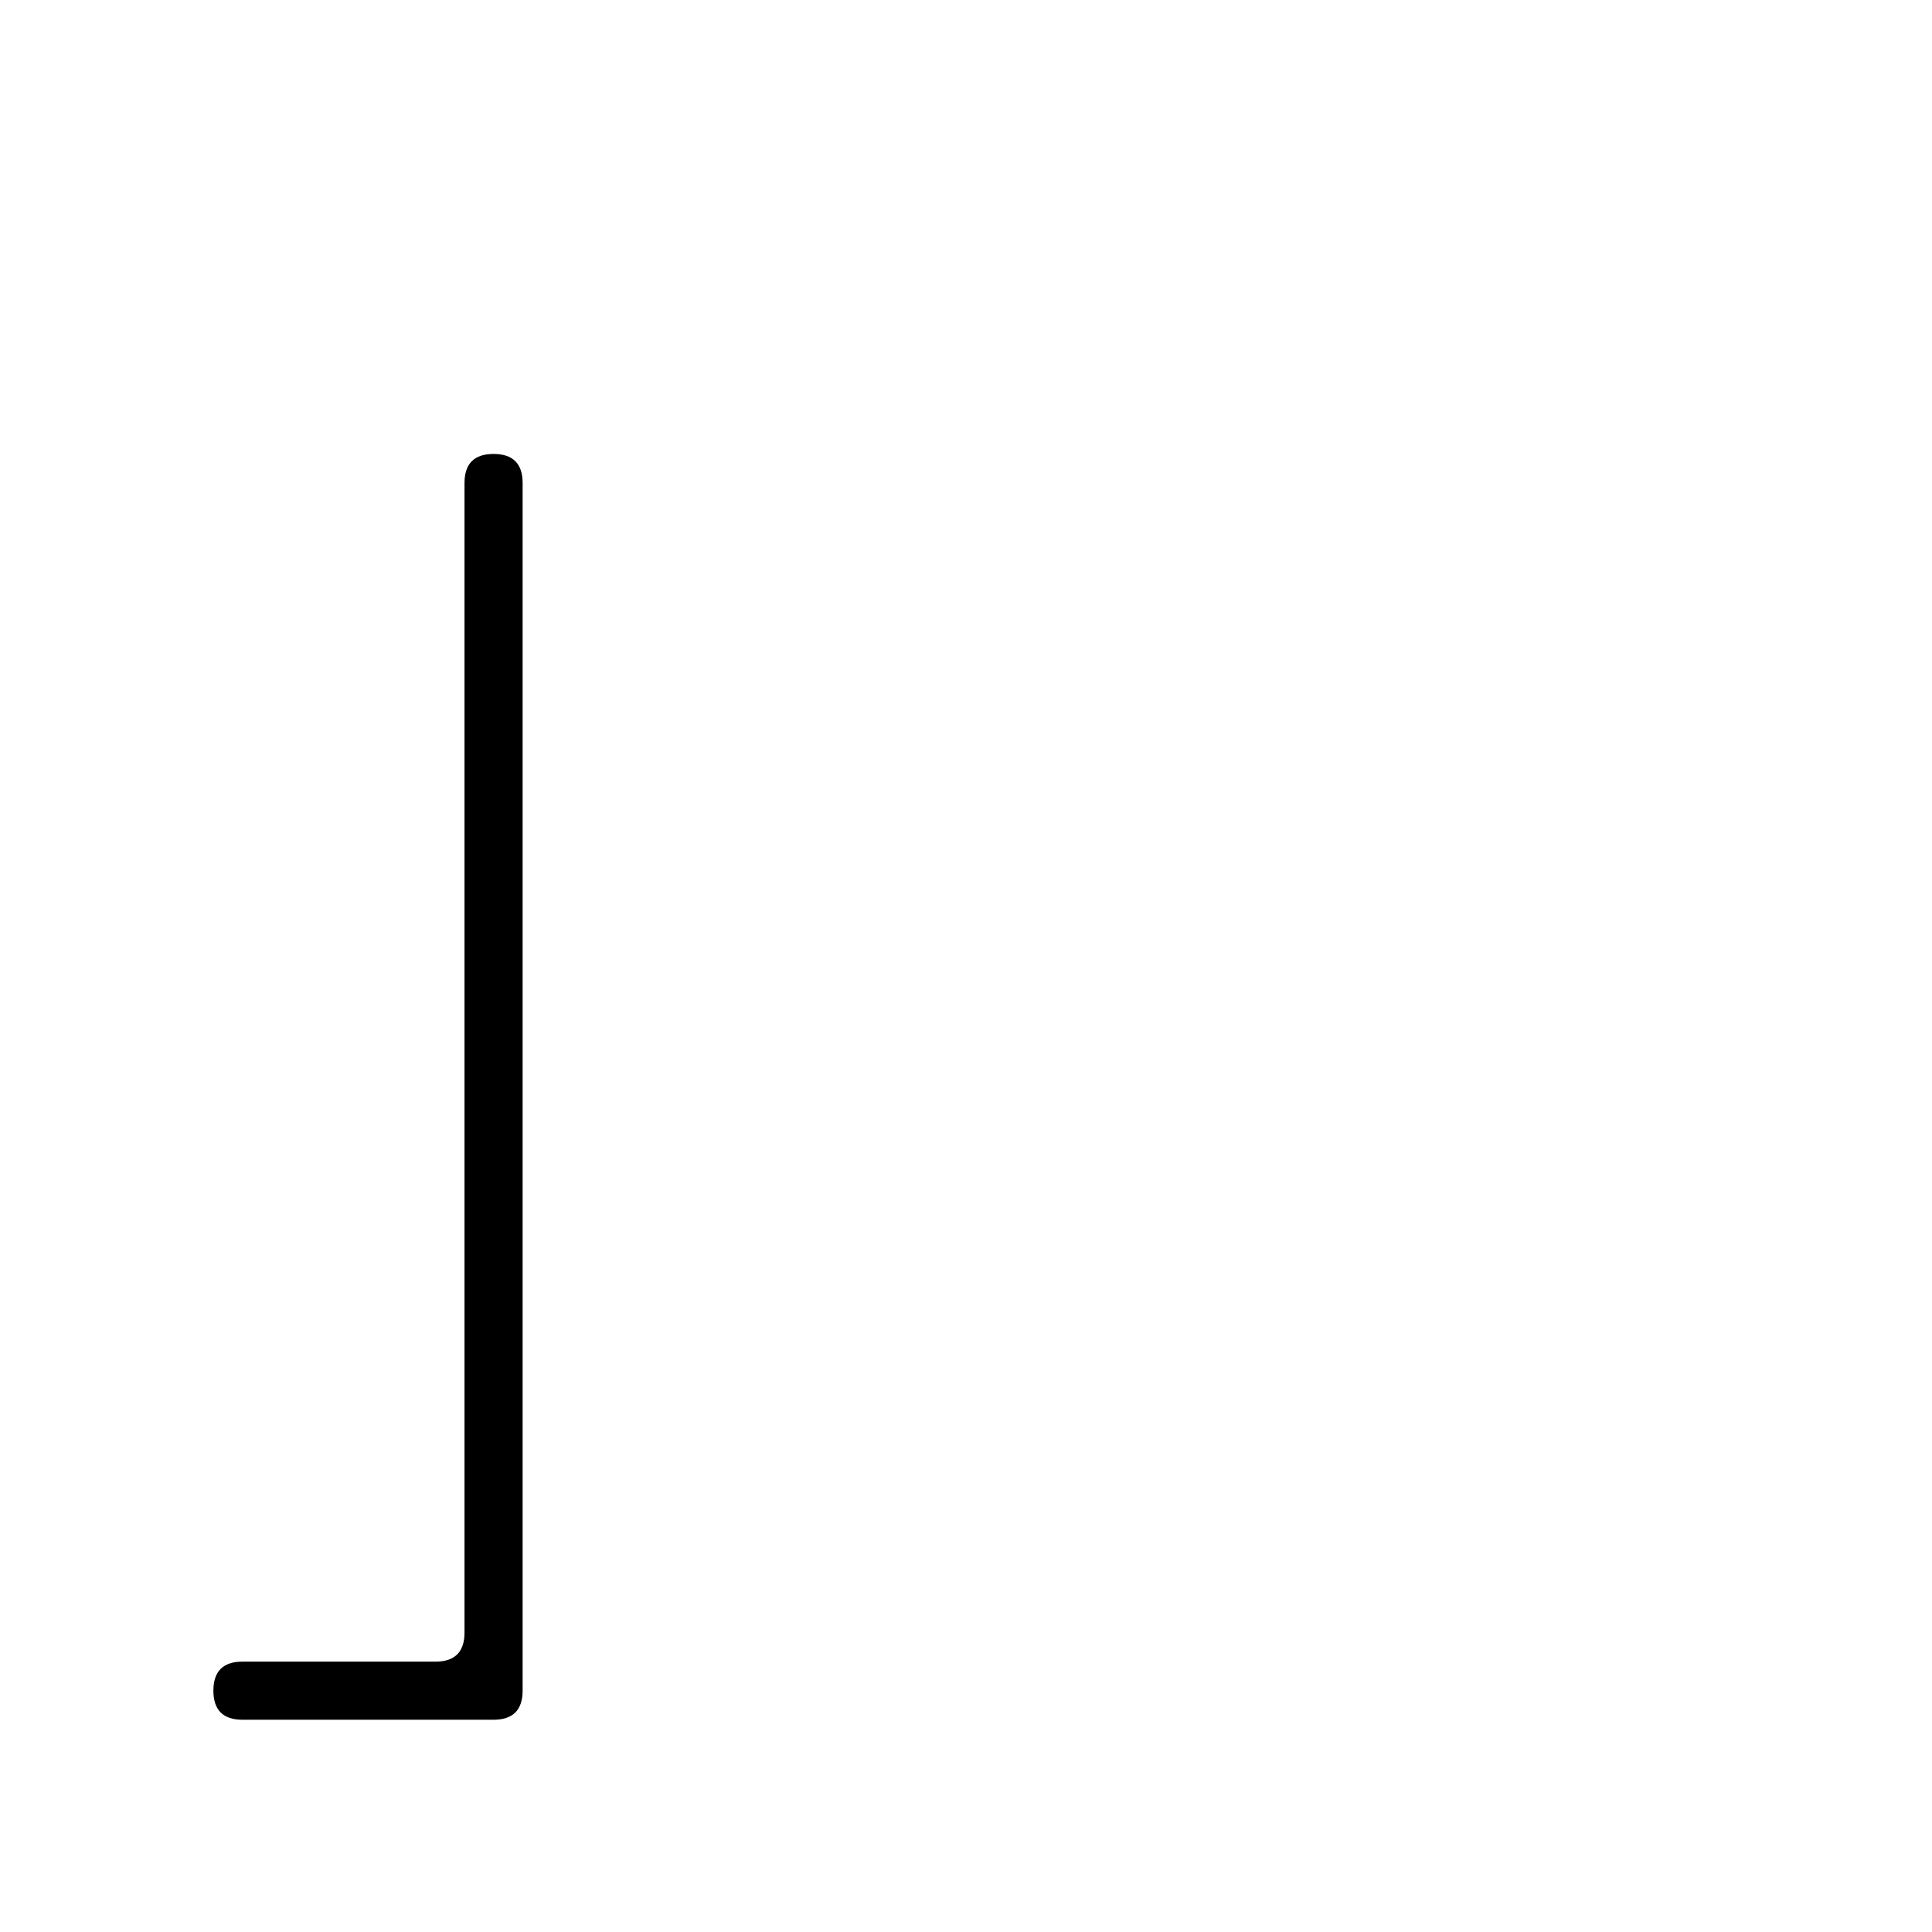
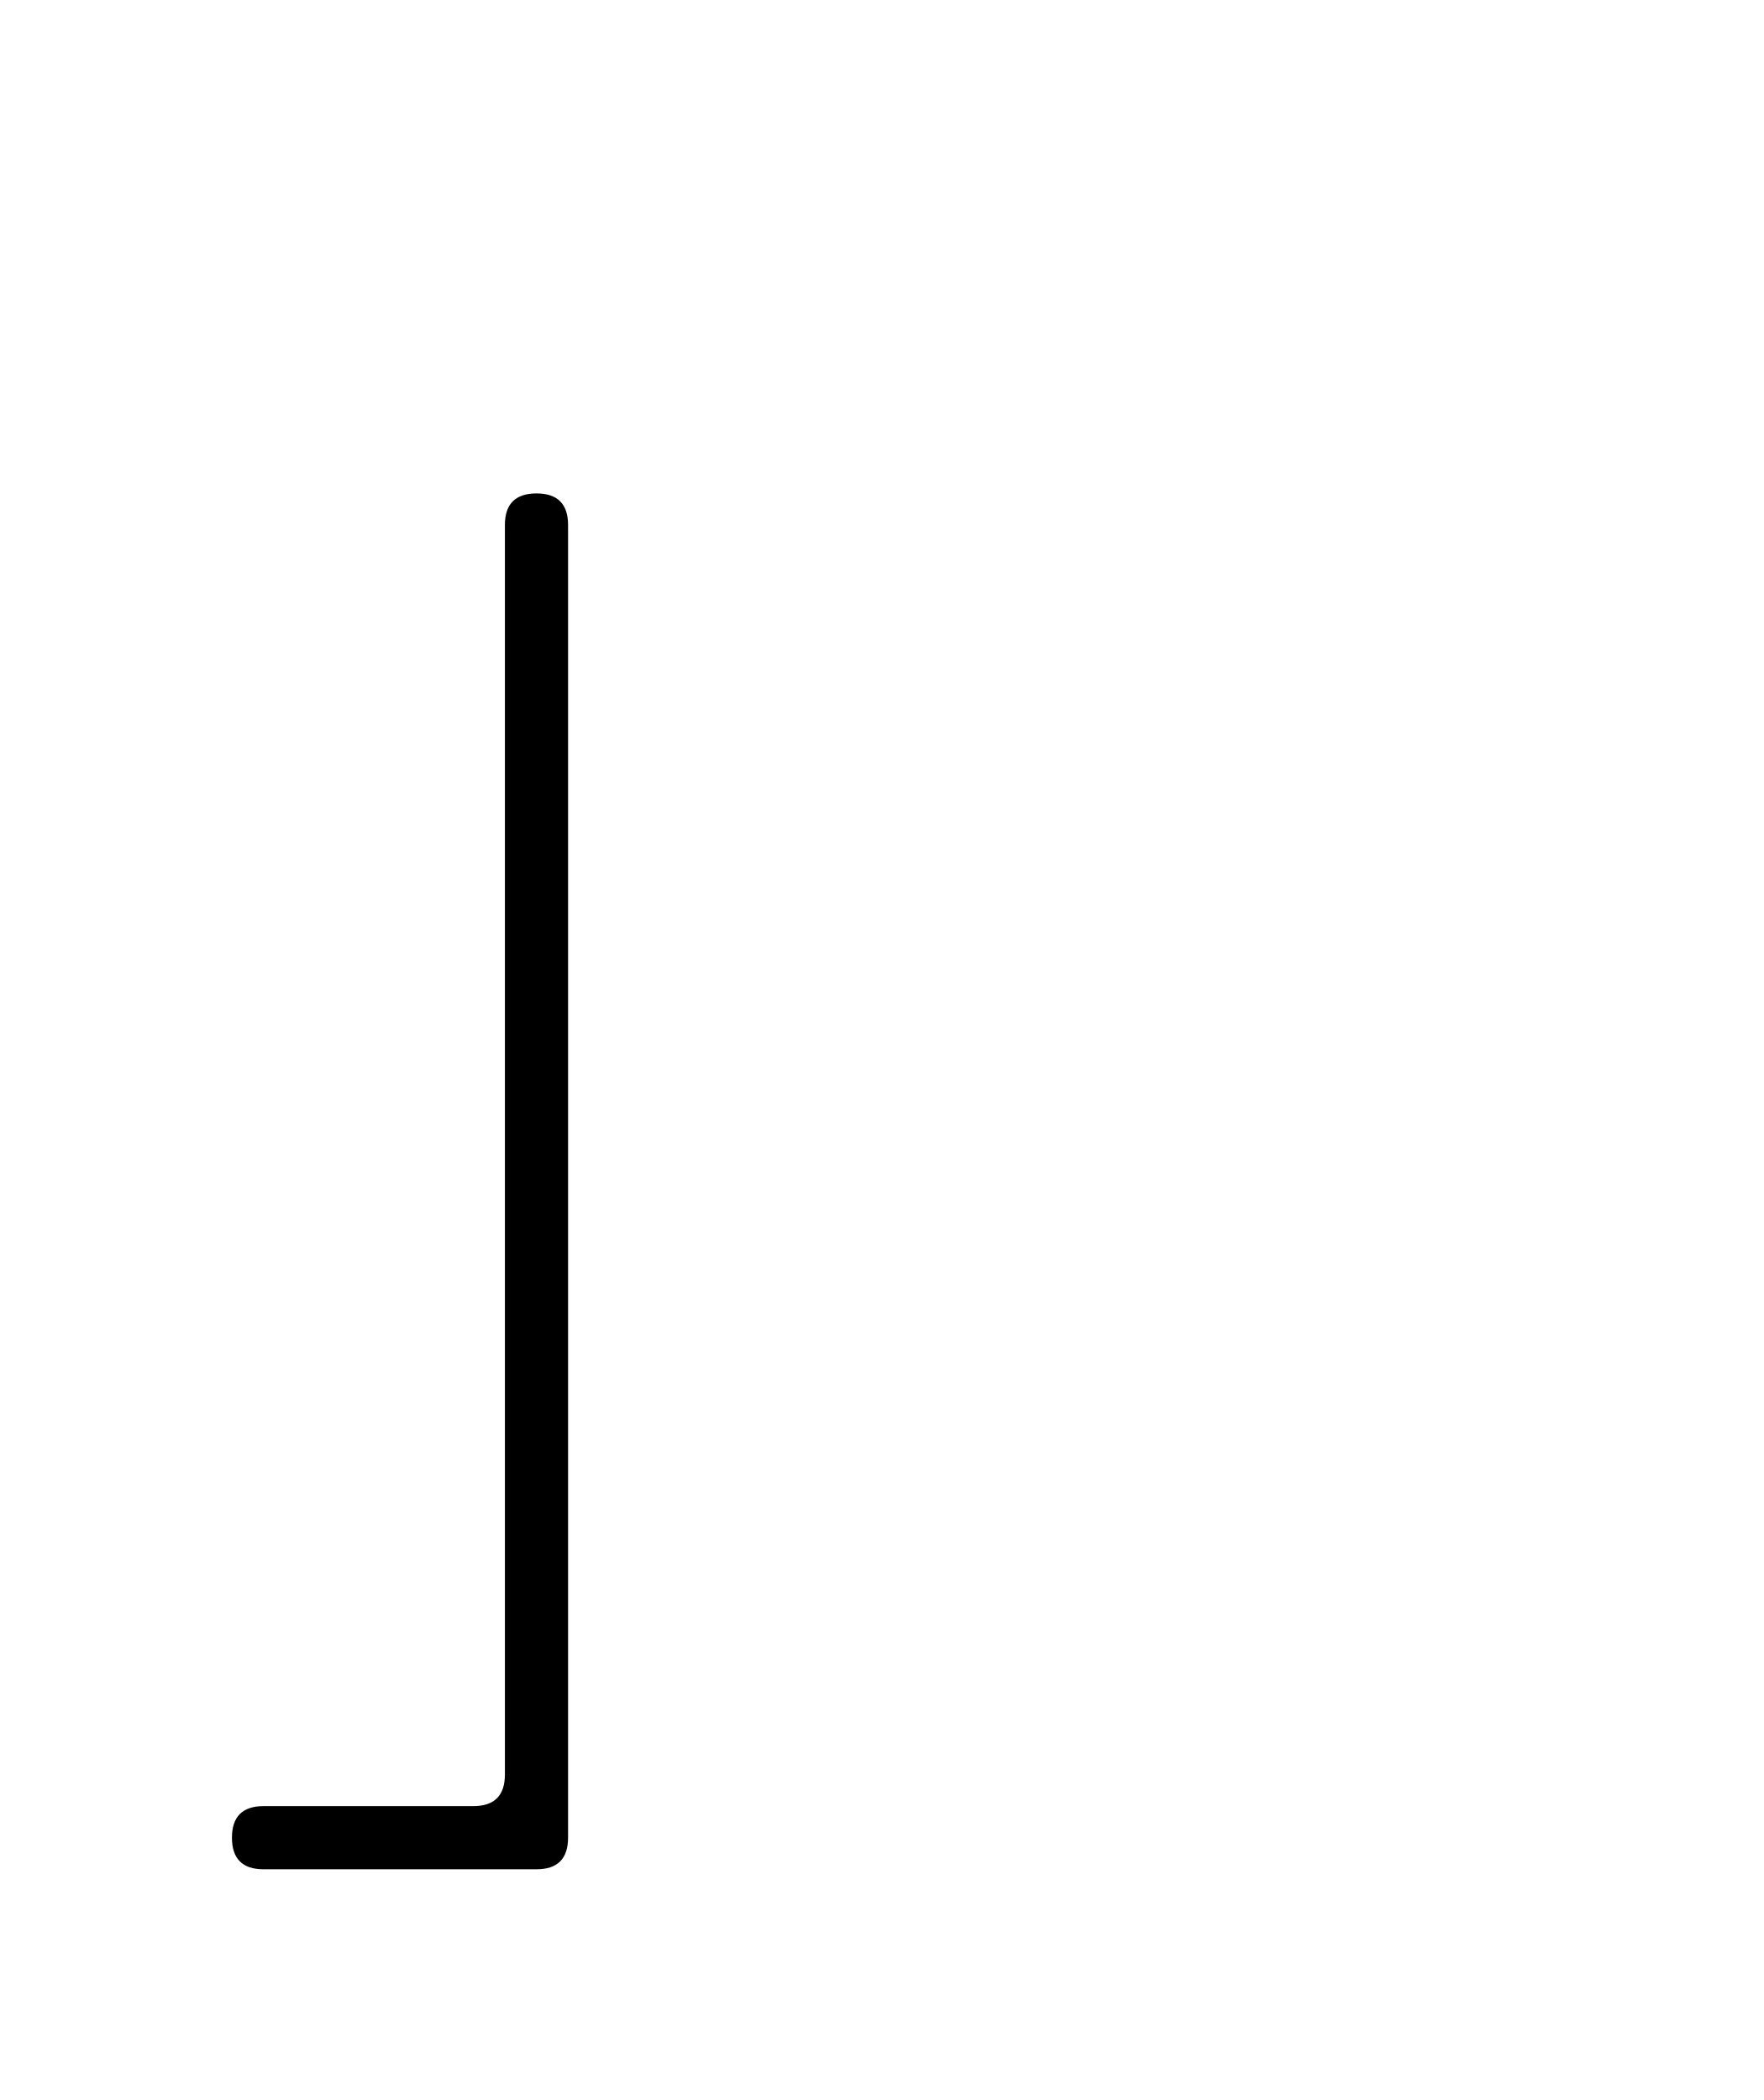
- <svg xmlns="http://www.w3.org/2000/svg" version="1.1" id="图层_1" x="0px" y="0px" viewBox="0 0 1024 1024" style="enable-background:new 0 0 1024 1024;" xml:space="preserve">
+ <svg xmlns="http://www.w3.org/2000/svg" version="1.1" id="图层_1" x="0px" y="0px" viewBox="0 0 860 1024" style="enable-background:new 0 0 860 1024;" xml:space="preserve">
  <path d="M277,256c0-10.2-5.1-15.4-15.4-15.4c-10.2,0-15.4,5.1-15.4,15.4v609.3c0,10.2-5.1,15.4-15.4,15.4H128.5  c-10.2,0-15.4,5.1-15.4,15.4c0,10.2,5.1,15.4,15.4,15.4h133.1c10.2,0,15.4-5.1,15.4-15.4V256z" />
</svg>
